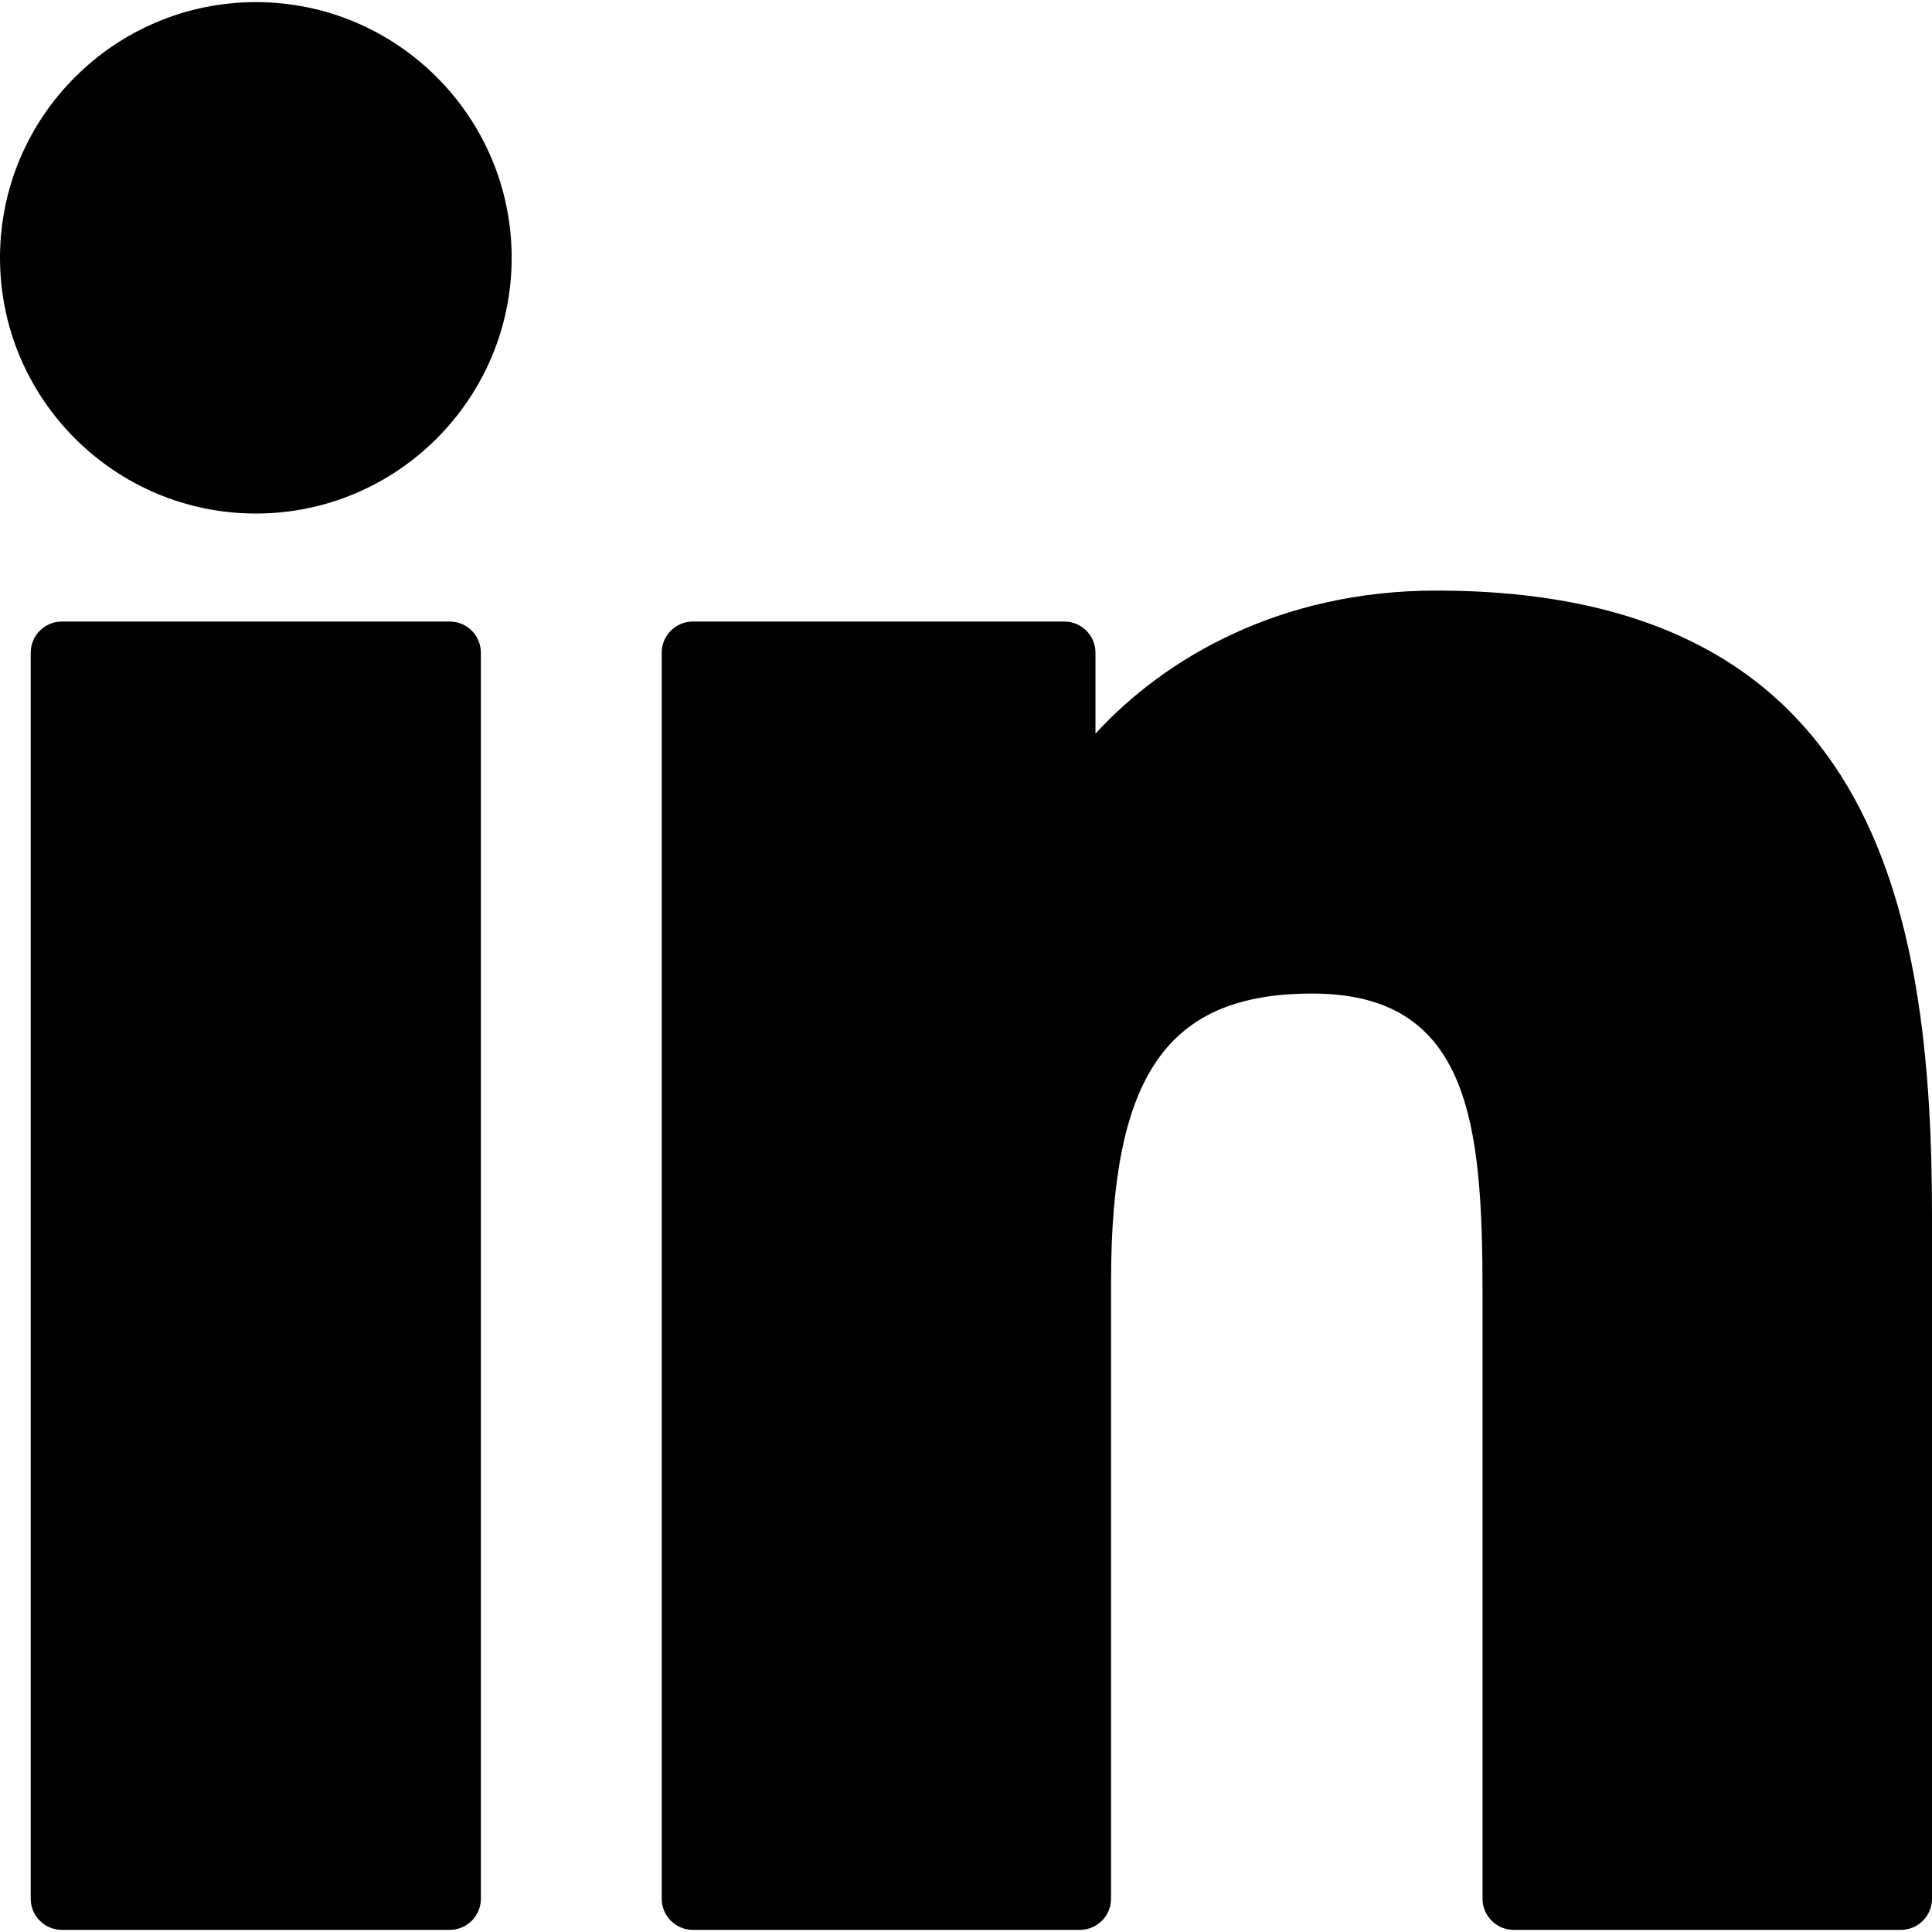
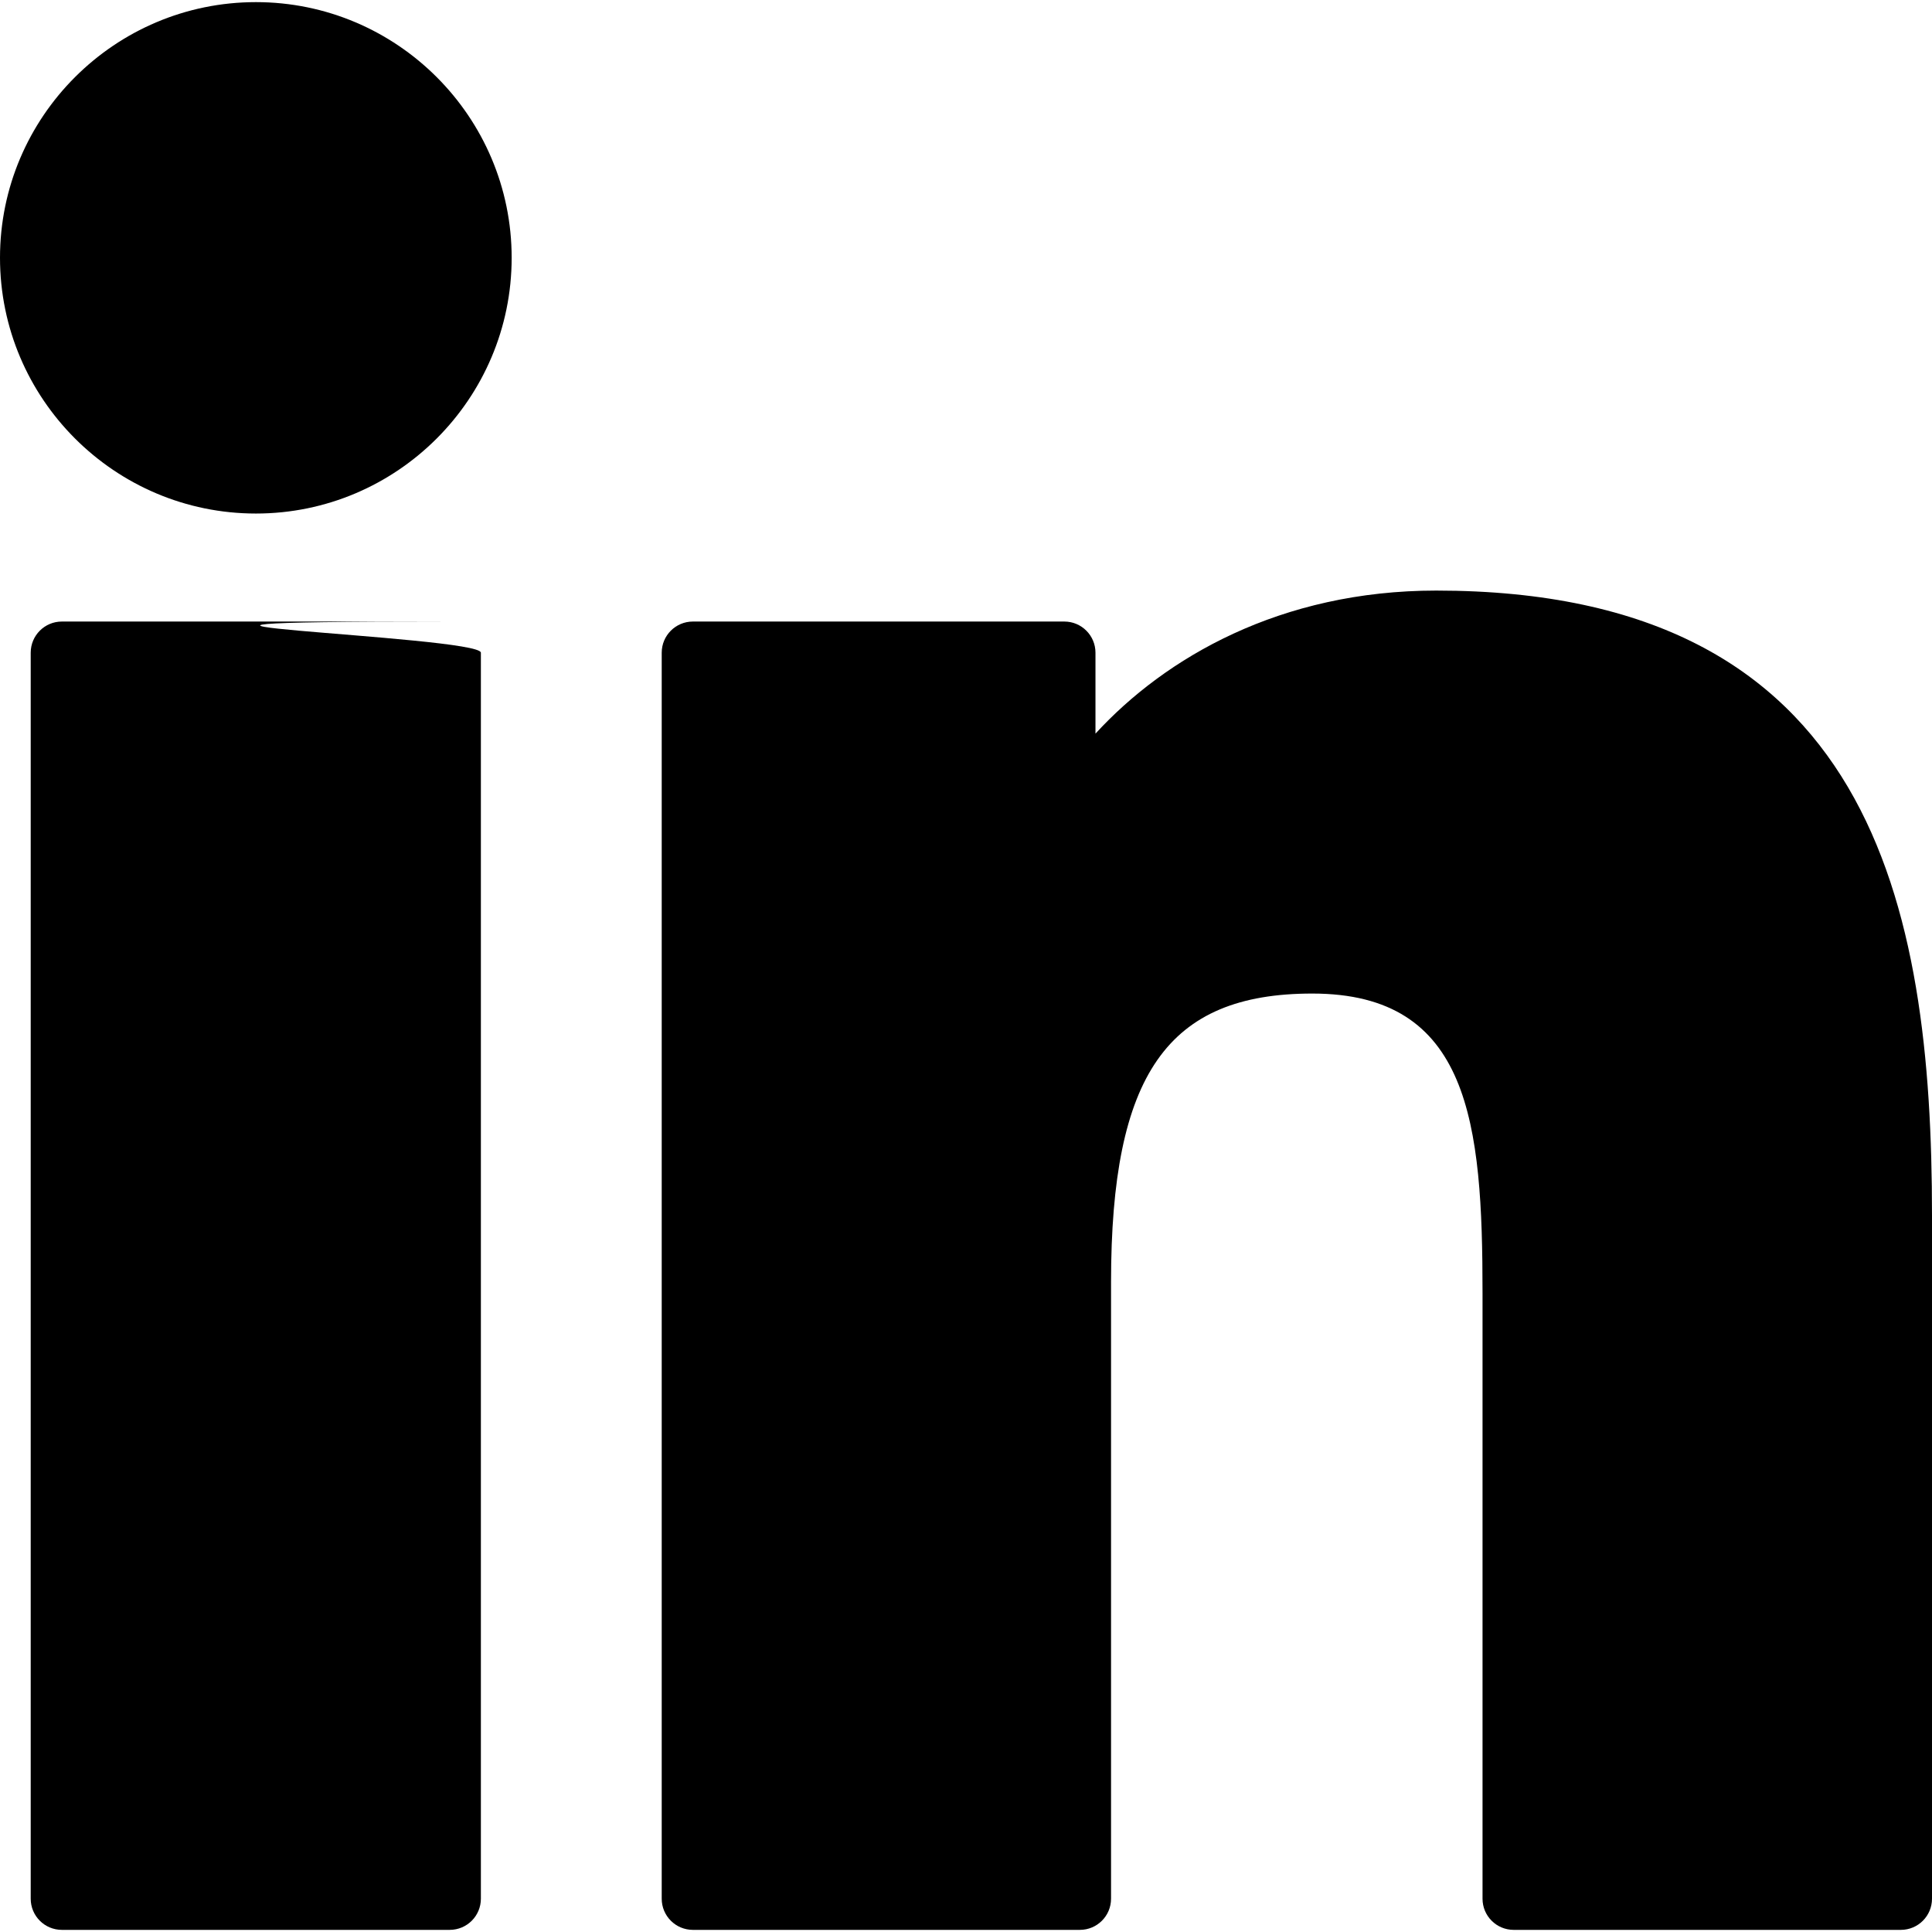
<svg xmlns="http://www.w3.org/2000/svg" version="1.1" id="Layer_1" x="0px" y="0px" viewBox="0 0 310 310" style="enable-background:new 0 0 310 310;" xml:space="preserve">
  <g id="XMLID_801_">
-     <path id="XMLID_802_" d="M72.16,99.73H9.927c-2.762,0-5,2.239-5,5v199.928c0,2.762,2.238,5,5,5H72.16c2.762,0,5-2.238,5-5V104.73   C77.16,101.969,74.922,99.73,72.16,99.73z" />
-     <path id="XMLID_803_" d="M41.066,0.341C18.422,0.341,0,18.743,0,41.362C0,63.991,18.422,82.4,41.066,82.4   c22.626,0,41.033-18.41,41.033-41.038C82.1,18.743,63.692,0.341,41.066,0.341z" />
-     <path id="XMLID_804_" d="M230.454,94.761c-24.995,0-43.472,10.745-54.679,22.954V104.73c0-2.761-2.238-5-5-5h-59.599   c-2.762,0-5,2.239-5,5v199.928c0,2.762,2.238,5,5,5h62.097c2.762,0,5-2.238,5-5v-98.918c0-33.333,9.054-46.319,32.29-46.319   c25.306,0,27.317,20.818,27.317,48.034v97.204c0,2.762,2.238,5,5,5H305c2.762,0,5-2.238,5-5V194.995   C310,145.43,300.549,94.761,230.454,94.761z" />
+     <path id="XMLID_802_" d="M72.16,99.73H9.927c-2.762,0-5,2.239-5,5v199.928c0,2.762,2.238,5,5,5H72.16c2.762,0,5-2.238,5-5V104.73C77.16,101.97.922,99.73,72.16,99.73z" />
+     <path id="XMLID_803_" d="M41.066,0.341C18.422,0.341,0,18.743,0,41.362C0,63.991,18.422,82.4,41.066,82.4c22.626,0,41.033-18.41,41.033-41.038C82.1,18.743,63.692,0.341,41.066,0.341z" />
+     <path id="XMLID_804_" d="M230.454,94.761c-24.995,0-43.472,10.745-54.679,22.954V104.73c0-2.761-2.238-5-5-5h-59.599c-2.762,0-5,2.239-5,5v199.928c0,2.762,2.238,5,5,5h62.097c2.762,0,5-2.238,5-5v-98.918c0-33.333,9.054-46.319,32.29-46.319c25.306,0,27.317,20.818,27.317,48.034v97.204c0,2.762,2.238,5,5,5H305c2.762,0,5-2.238,5-5V194.995C310,145.43,300.549,94.761,230.454,94.761z" />
  </g>
-   <g>
- </g>
-   <g>
- </g>
-   <g>
- </g>
-   <g>
- </g>
-   <g>
- </g>
-   <g>
- </g>
-   <g>
- </g>
-   <g>
- </g>
-   <g>
- </g>
-   <g>
- </g>
-   <g>
- </g>
-   <g>
- </g>
-   <g>
- </g>
-   <g>
- </g>
-   <g>
- </g>
</svg>
